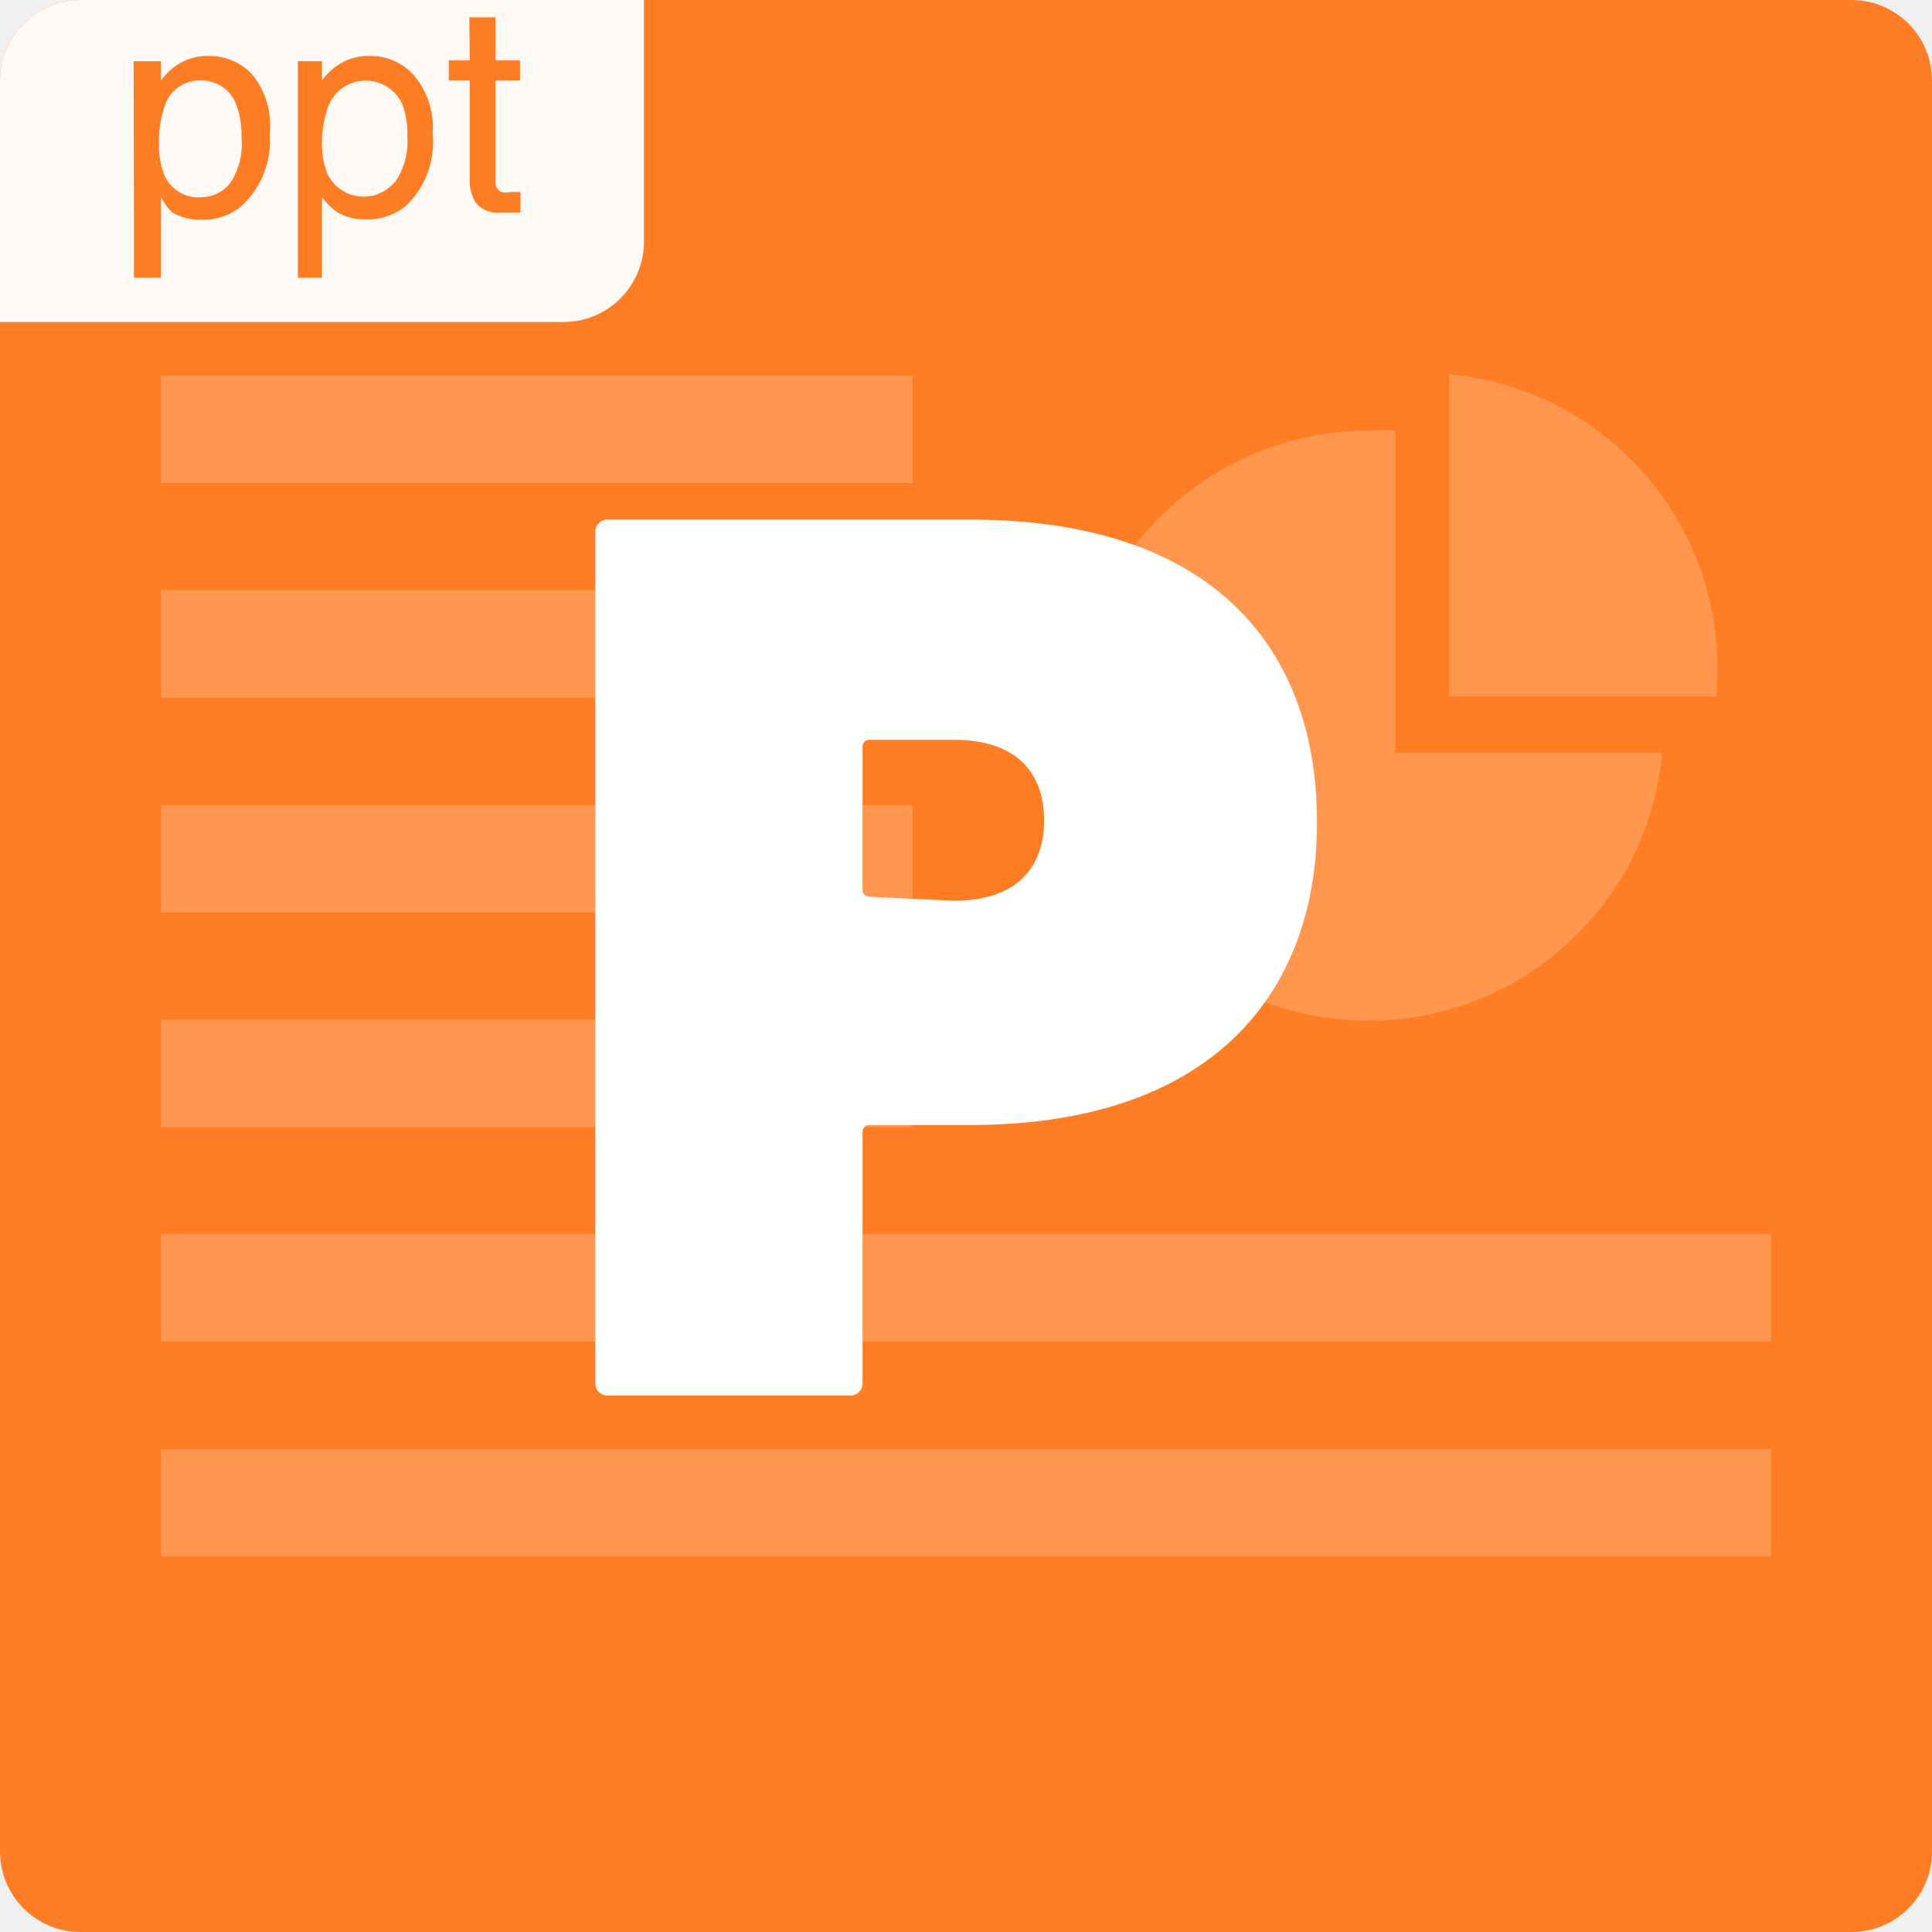
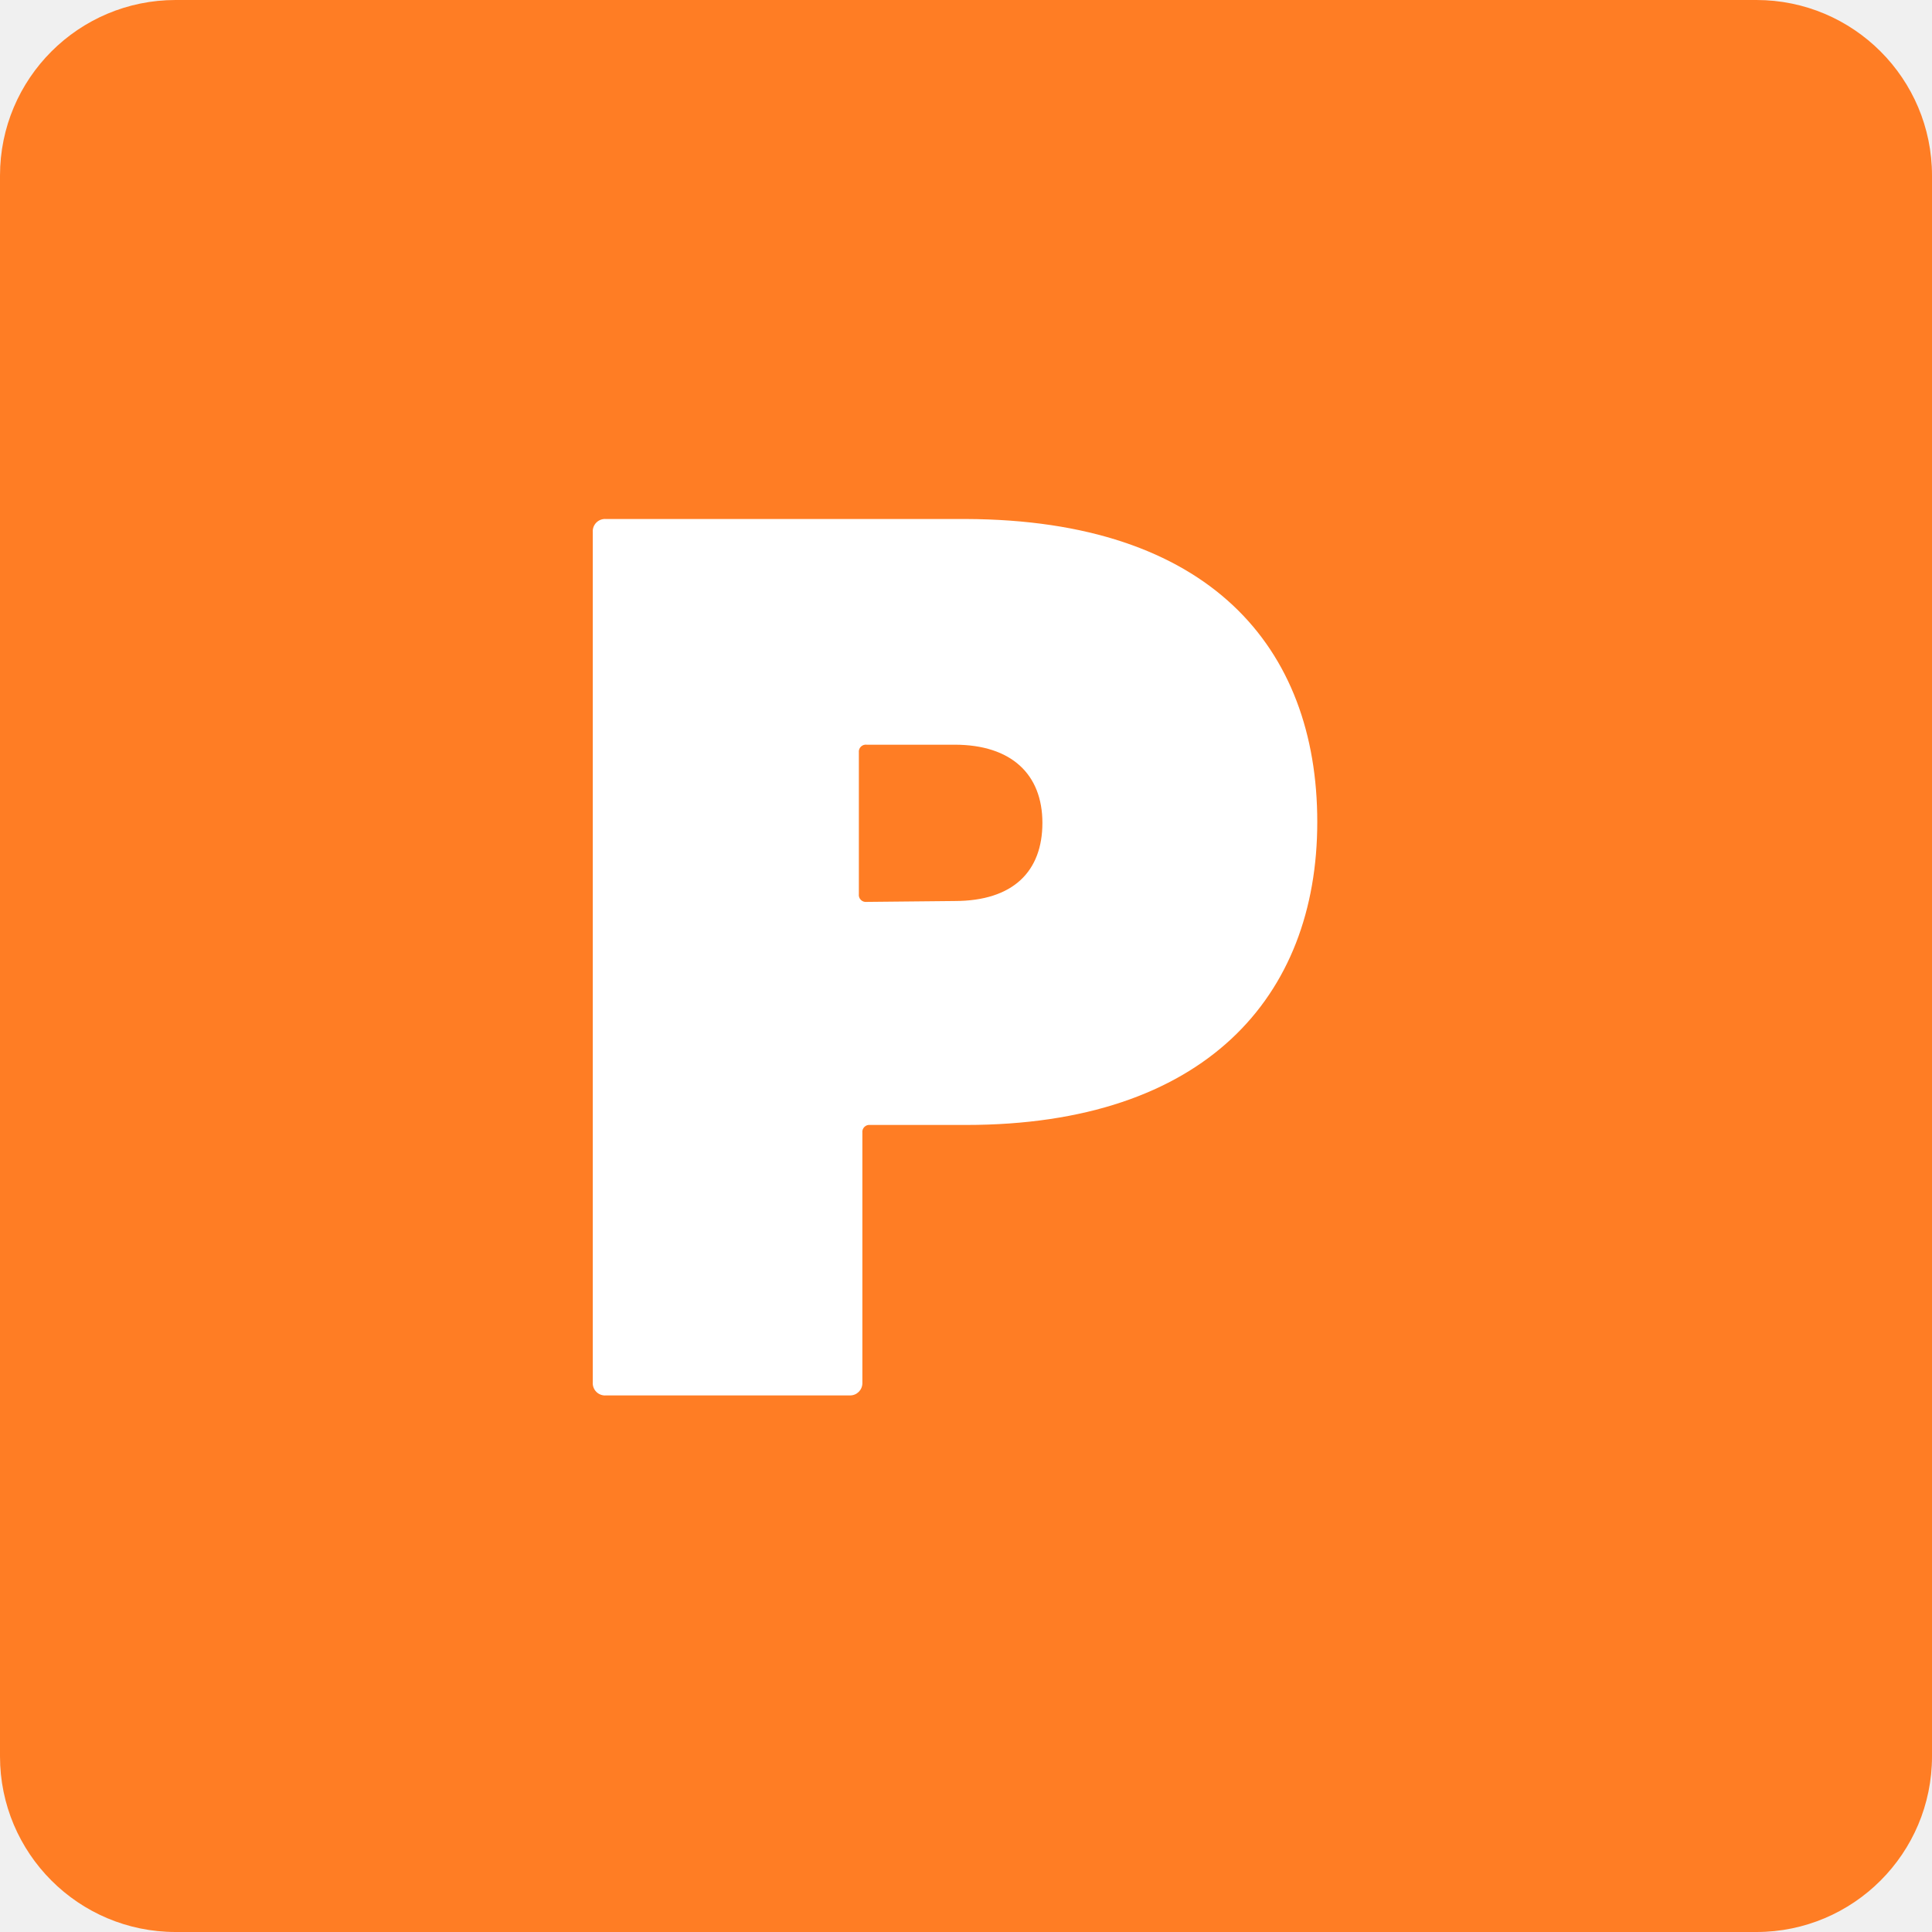
- <svg xmlns="http://www.w3.org/2000/svg" id="图层_1" data-name="图层 1" viewBox="0 0 48 48">
+ <svg xmlns="http://www.w3.org/2000/svg" id="图层_1" data-name="图层 1" viewBox="0 0 22 22">
  <defs>
-     <style>.cls-1{fill:#ff7d24;}.cls-2,.cls-3,.cls-5{fill:#fff;}.cls-2{opacity:0.95;}.cls-2,.cls-3{isolation:isolate;}.cls-3{opacity:0.2;}.cls-4{fill:#ff974f;}</style>
+     <style>.cls-1{fill:#ff7d24;}.cls-2{fill:#fff;}</style>
  </defs>
-   <g id="扫描绑定_登录注册_找回密码_修改密码" data-name="扫描绑定+登录注册+找回密码／修改密码">
-     <g id="ppt-icon">
-       <rect id="Rectangle-7-Copy-12" class="cls-1" width="48" height="48" rx="2" ry="2" />
-       <path id="Rectangle-16" class="cls-2" d="M2,0H16V6a2,2,0,0,1-2,2H0V2A2,2,0,0,1,2,0Z" />
-       <path id="ppt" class="cls-1" d="M5.74,4.52A1.8,1.8,0,0,0,6,3.39a2.11,2.11,0,0,0-.13-.79A.91.91,0,0,0,5,2a.91.91,0,0,0-.92.67,2.65,2.65,0,0,0-.13.91,1.93,1.93,0,0,0,.13.76A.91.91,0,0,0,5,4.9.92.92,0,0,0,5.74,4.52Zm-2.42-3H4V2a1.56,1.56,0,0,1,.42-.4,1.36,1.36,0,0,1,.77-.21,1.44,1.44,0,0,1,1.11.5A2,2,0,0,1,6.7,3.33,2.19,2.19,0,0,1,6,5.12a1.48,1.48,0,0,1-1,.34,1.31,1.31,0,0,1-.73-.19A1.67,1.67,0,0,1,4,4.9v2H3.33Zm6.5,3a1.8,1.8,0,0,0,.3-1.13A2.11,2.11,0,0,0,10,2.6a1,1,0,0,0-1.83,0A2.65,2.65,0,0,0,8,3.55a1.93,1.93,0,0,0,.13.76,1,1,0,0,0,1.67.22Zm-2.42-3H8V2a1.56,1.56,0,0,1,.42-.4,1.36,1.36,0,0,1,.77-.21,1.44,1.44,0,0,1,1.11.5,2,2,0,0,1,.45,1.43,2.19,2.19,0,0,1-.66,1.79,1.48,1.48,0,0,1-1,.34,1.31,1.31,0,0,1-.73-.19A1.67,1.67,0,0,1,8,4.9v2H7.4ZM11.66.43h.65V1.5h.61V2h-.61v2.5a.27.27,0,0,0,.14.27.58.58,0,0,0,.25,0h.23v.51l-.23,0h-.26a.7.7,0,0,1-.61-.23,1,1,0,0,1-.16-.6V2h-.52V1.5h.52Z" />
-       <g id="Group-7">
-         <path id="Combined-Shape" class="cls-3" d="M4,9.33H22.67V12H4Zm0,5.33H22.67v2.67H4ZM4,20H22.67v2.67H4Zm0,5.33H22.67V28H4Zm0,5.33H44v2.67H4ZM4,36H44v2.67H4Z" />
-         <path id="Combined-Shape-2" data-name="Combined-Shape" class="cls-4" d="M34.67,10.7v8H41.3a7.33,7.33,0,1,1-7.3-8Q34.34,10.67,34.67,10.7Z" />
-         <path id="Combined-Shape-3" data-name="Combined-Shape" class="cls-4" d="M42.64,17.3H36v-8a7.33,7.33,0,0,1,6.67,7.3Q42.67,17,42.64,17.3Z" />
+   <g id="Page-3">
+     <g id="Artboard">
+       <g id="ppt-icon">
+         <rect id="Rectangle-7-Copy-12" class="cls-1" width="22" height="22" rx="2" ry="2" />
+         <path id="P" class="cls-2" d="M9.68,15.89H6.9a.14.14,0,0,1-.15-.15V6.06a.14.14,0,0,1,.15-.15H11C13.77,5.92,15,7.37,15,9.36S13.72,12.81,11,12.81H9.91a.08.08,0,0,0-.09.09v2.85A.14.14,0,0,1,9.68,15.89Zm1.19-5.63c.67,0,1-.34,1-.89s-.35-.89-1-.89h-1a.08.08,0,0,0-.09.09v1.61a.08.08,0,0,0,.09.09Z" transform="translate(0 0)" />
      </g>
-       <path id="P" class="cls-5" d="M21.11,34.67h-6a.3.3,0,0,1-.32-.32V13.23a.3.3,0,0,1,.32-.32h9c6,0,8.61,3.17,8.61,7.52s-2.72,7.52-8.61,7.52H21.62a.17.17,0,0,0-.19.19v6.21A.3.3,0,0,1,21.11,34.67ZM23.7,22.38c1.47,0,2.24-.74,2.24-2s-.77-2-2.24-2H21.62a.17.17,0,0,0-.19.19v3.52a.17.17,0,0,0,.19.19Z" />
    </g>
  </g>
</svg>
